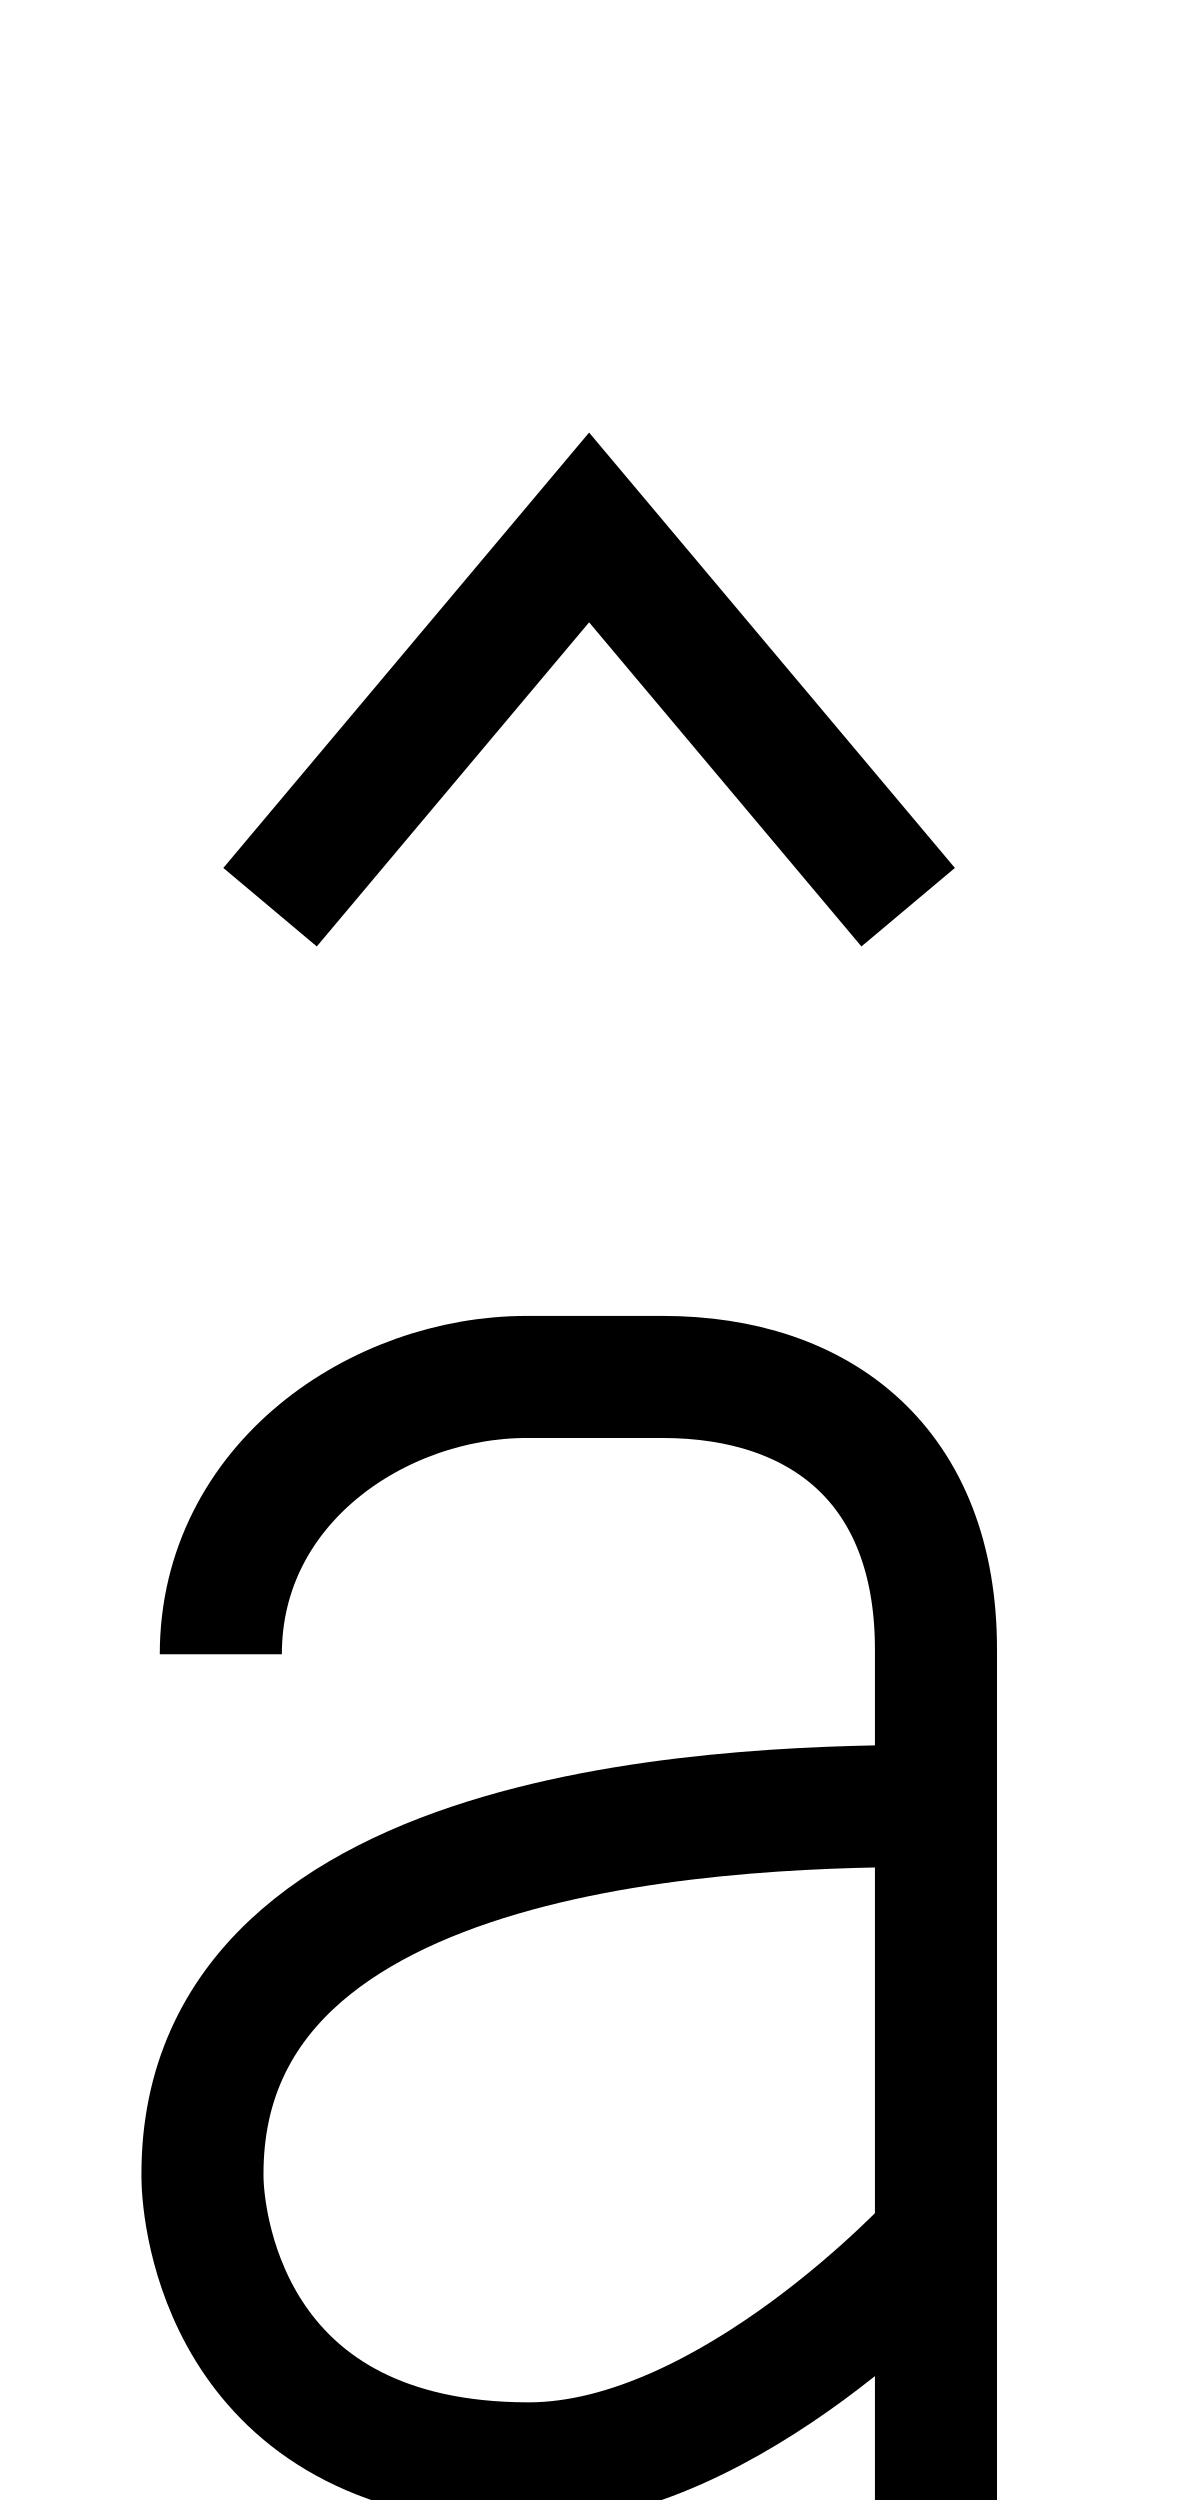
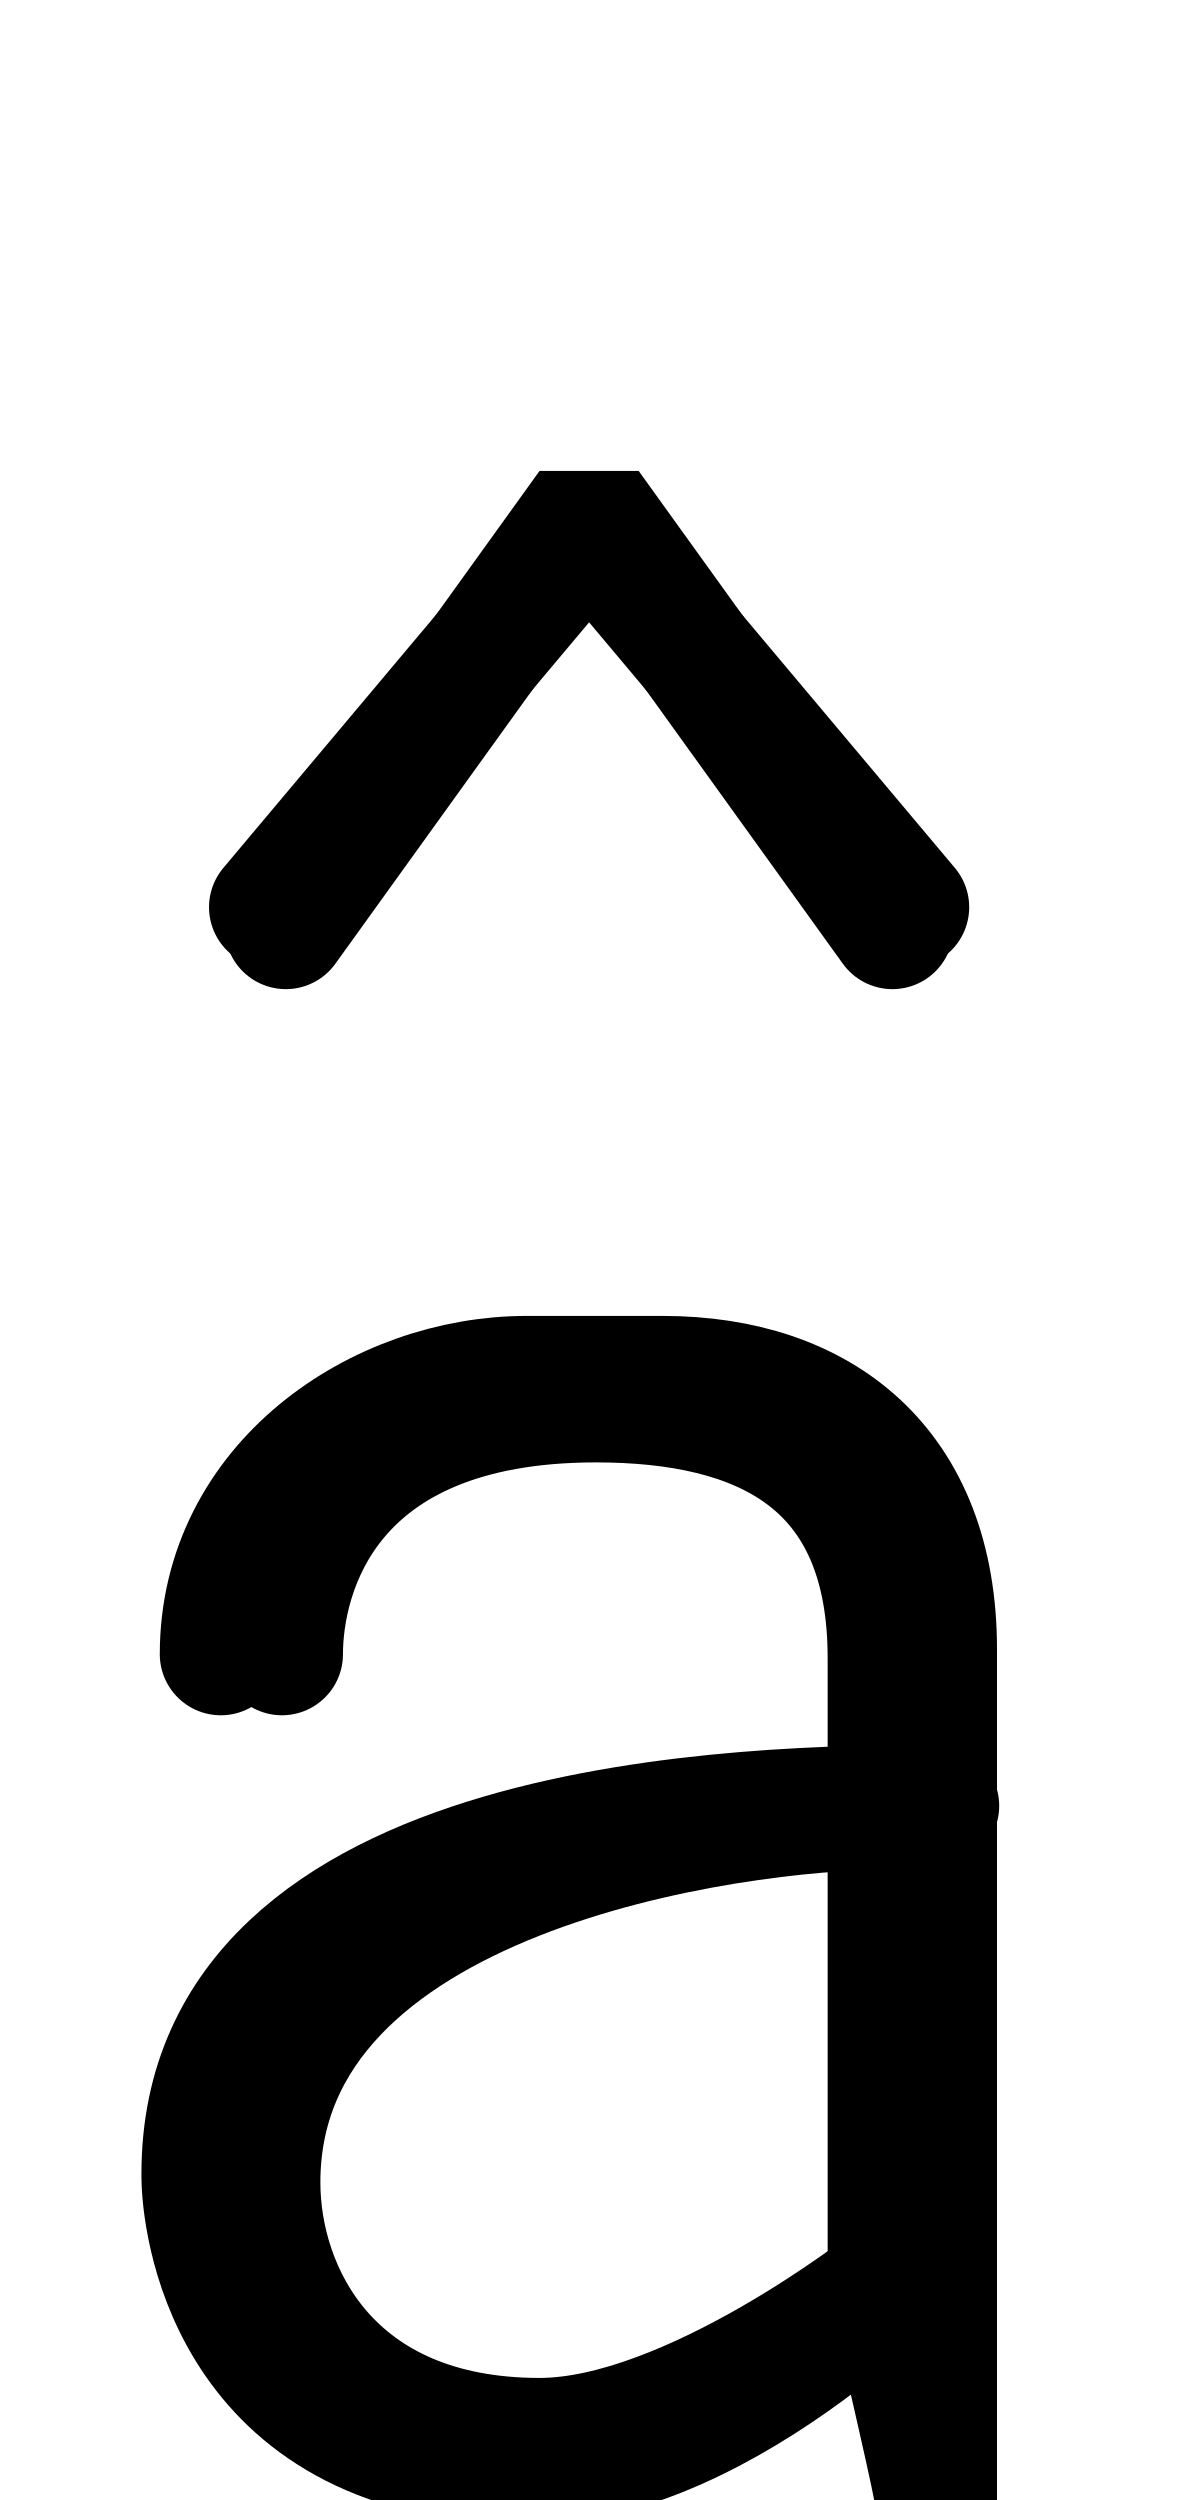
<svg xmlns="http://www.w3.org/2000/svg" version="1.1" viewBox="0 -288 976 2048" id="svg6" width="976" height="2048">
  <defs id="defs10" />
  <g id="layer4">
-     <path id="path5546-0-3-9-3" d="M 180.896,1067.156 C 180.896,927.026 310.319,840 431.455,840 h 111.36 c 129.913,0 223.93,72.931 223.93,223.119 V 1760" style="display: inline; fill: none; fill-rule: evenodd; stroke: rgb(0, 0, 0); stroke-width: 100; stroke-linecap: butt; stroke-linejoin: round; stroke-miterlimit: 4; stroke-dasharray: none; stroke-opacity: 1;" class="ext" />
-     <path id="path5578-1-7-7-2" d="m 768.543,1191.361 c -152.824,0 -602.679,7.623 -602.679,301.246 0,0 -0.065,2.623 0.121,7.314 1.572,39.628 25.063,230.079 267.216,230.079 164.614,0 333.395,-184.483 333.395,-184.483" style="display: inline; fill: none; fill-rule: evenodd; stroke: rgb(0, 0, 0); stroke-width: 100; stroke-linecap: butt; stroke-linejoin: round; stroke-miterlimit: 4; stroke-dasharray: none; stroke-opacity: 1;" class="ext" />
-     <path style="fill: none; fill-rule: evenodd; stroke: rgb(0, 0, 0); stroke-width: 100; stroke-linecap: butt; stroke-linejoin: miter; stroke-miterlimit: 4; stroke-dasharray: none; stroke-opacity: 1;" d="M 743.964,455.182 482.595,144.082 221.226,455.182" id="path5200-6" class="ext" />
+     <path id="path5546-0-3-9-3" d="M 180.896,1067.156 C 180.896,927.026 310.319,840 431.455,840 h 111.36 c 129.913,0 223.93,72.931 223.93,223.119 V 1760" style="display: inline; fill: none; fill-rule: evenodd; stroke: rgb(0, 0, 0); stroke-width: 100; stroke-linecap: round; stroke-linejoin: bevel; stroke-miterlimit: 4; stroke-dasharray: none; stroke-opacity: 1;" class="ext" />
+     <path id="path5546-1-6-6-4-6" d="m 230.954,1067.156 c 0,-65.888 36.57,-207.156 257.146,-207.156 134.987,0 239.911,48.648 239.911,210.257 v 513.695 C 740.917,1642.634 766.728,1751.327 766.728,1760" style="display: inline; fill: none; fill-rule: evenodd; stroke: rgb(0, 0, 0); stroke-width: 100; stroke-linecap: round; stroke-linejoin: bevel; stroke-miterlimit: 4; stroke-dasharray: none; stroke-opacity: 1;" class="int" />
+     <path id="path5578-1-7-7-2" d="m 768.543,1191.361 c -152.824,0 -602.679,7.623 -602.679,301.246 0,0 -0.065,2.623 0.121,7.314 1.572,39.628 25.063,230.079 267.216,230.079 164.614,0 333.395,-184.483 333.395,-184.483" style="display: inline; fill: none; fill-rule: evenodd; stroke: rgb(0, 0, 0); stroke-width: 100; stroke-linecap: round; stroke-linejoin: bevel; stroke-miterlimit: 4; stroke-dasharray: none; stroke-opacity: 1;" class="ext" />
+     <path id="path5578-9-5-5-8-9" d="m 727.561,1193.557 c -125.066,0 -515.105,52.085 -515.105,306.335 0,90.038 59.024,210.109 229.529,210.109 122.882,0 285.892,-128.534 285.892,-128.534" style="display: inline; fill: none; fill-rule: evenodd; stroke: rgb(0, 0, 0); stroke-width: 100; stroke-linecap: round; stroke-linejoin: bevel; stroke-miterlimit: 4; stroke-dasharray: none; stroke-opacity: 1;" class="int" />
+     <path style="fill: none; fill-rule: evenodd; stroke: rgb(0, 0, 0); stroke-width: 100; stroke-linecap: round; stroke-linejoin: bevel; stroke-miterlimit: 4; stroke-dasharray: none; stroke-opacity: 1;" d="M 731.057,472.301 482.595,126.963 234.132,472.301" id="path5200" class="int" />
+     <path style="fill: none; fill-rule: evenodd; stroke: rgb(0, 0, 0); stroke-width: 100; stroke-linecap: round; stroke-linejoin: bevel; stroke-miterlimit: 4; stroke-dasharray: none; stroke-opacity: 1;" d="M 743.964,455.182 482.595,144.082 221.226,455.182" id="path5200-6" class="ext" />
  </g>
</svg>
